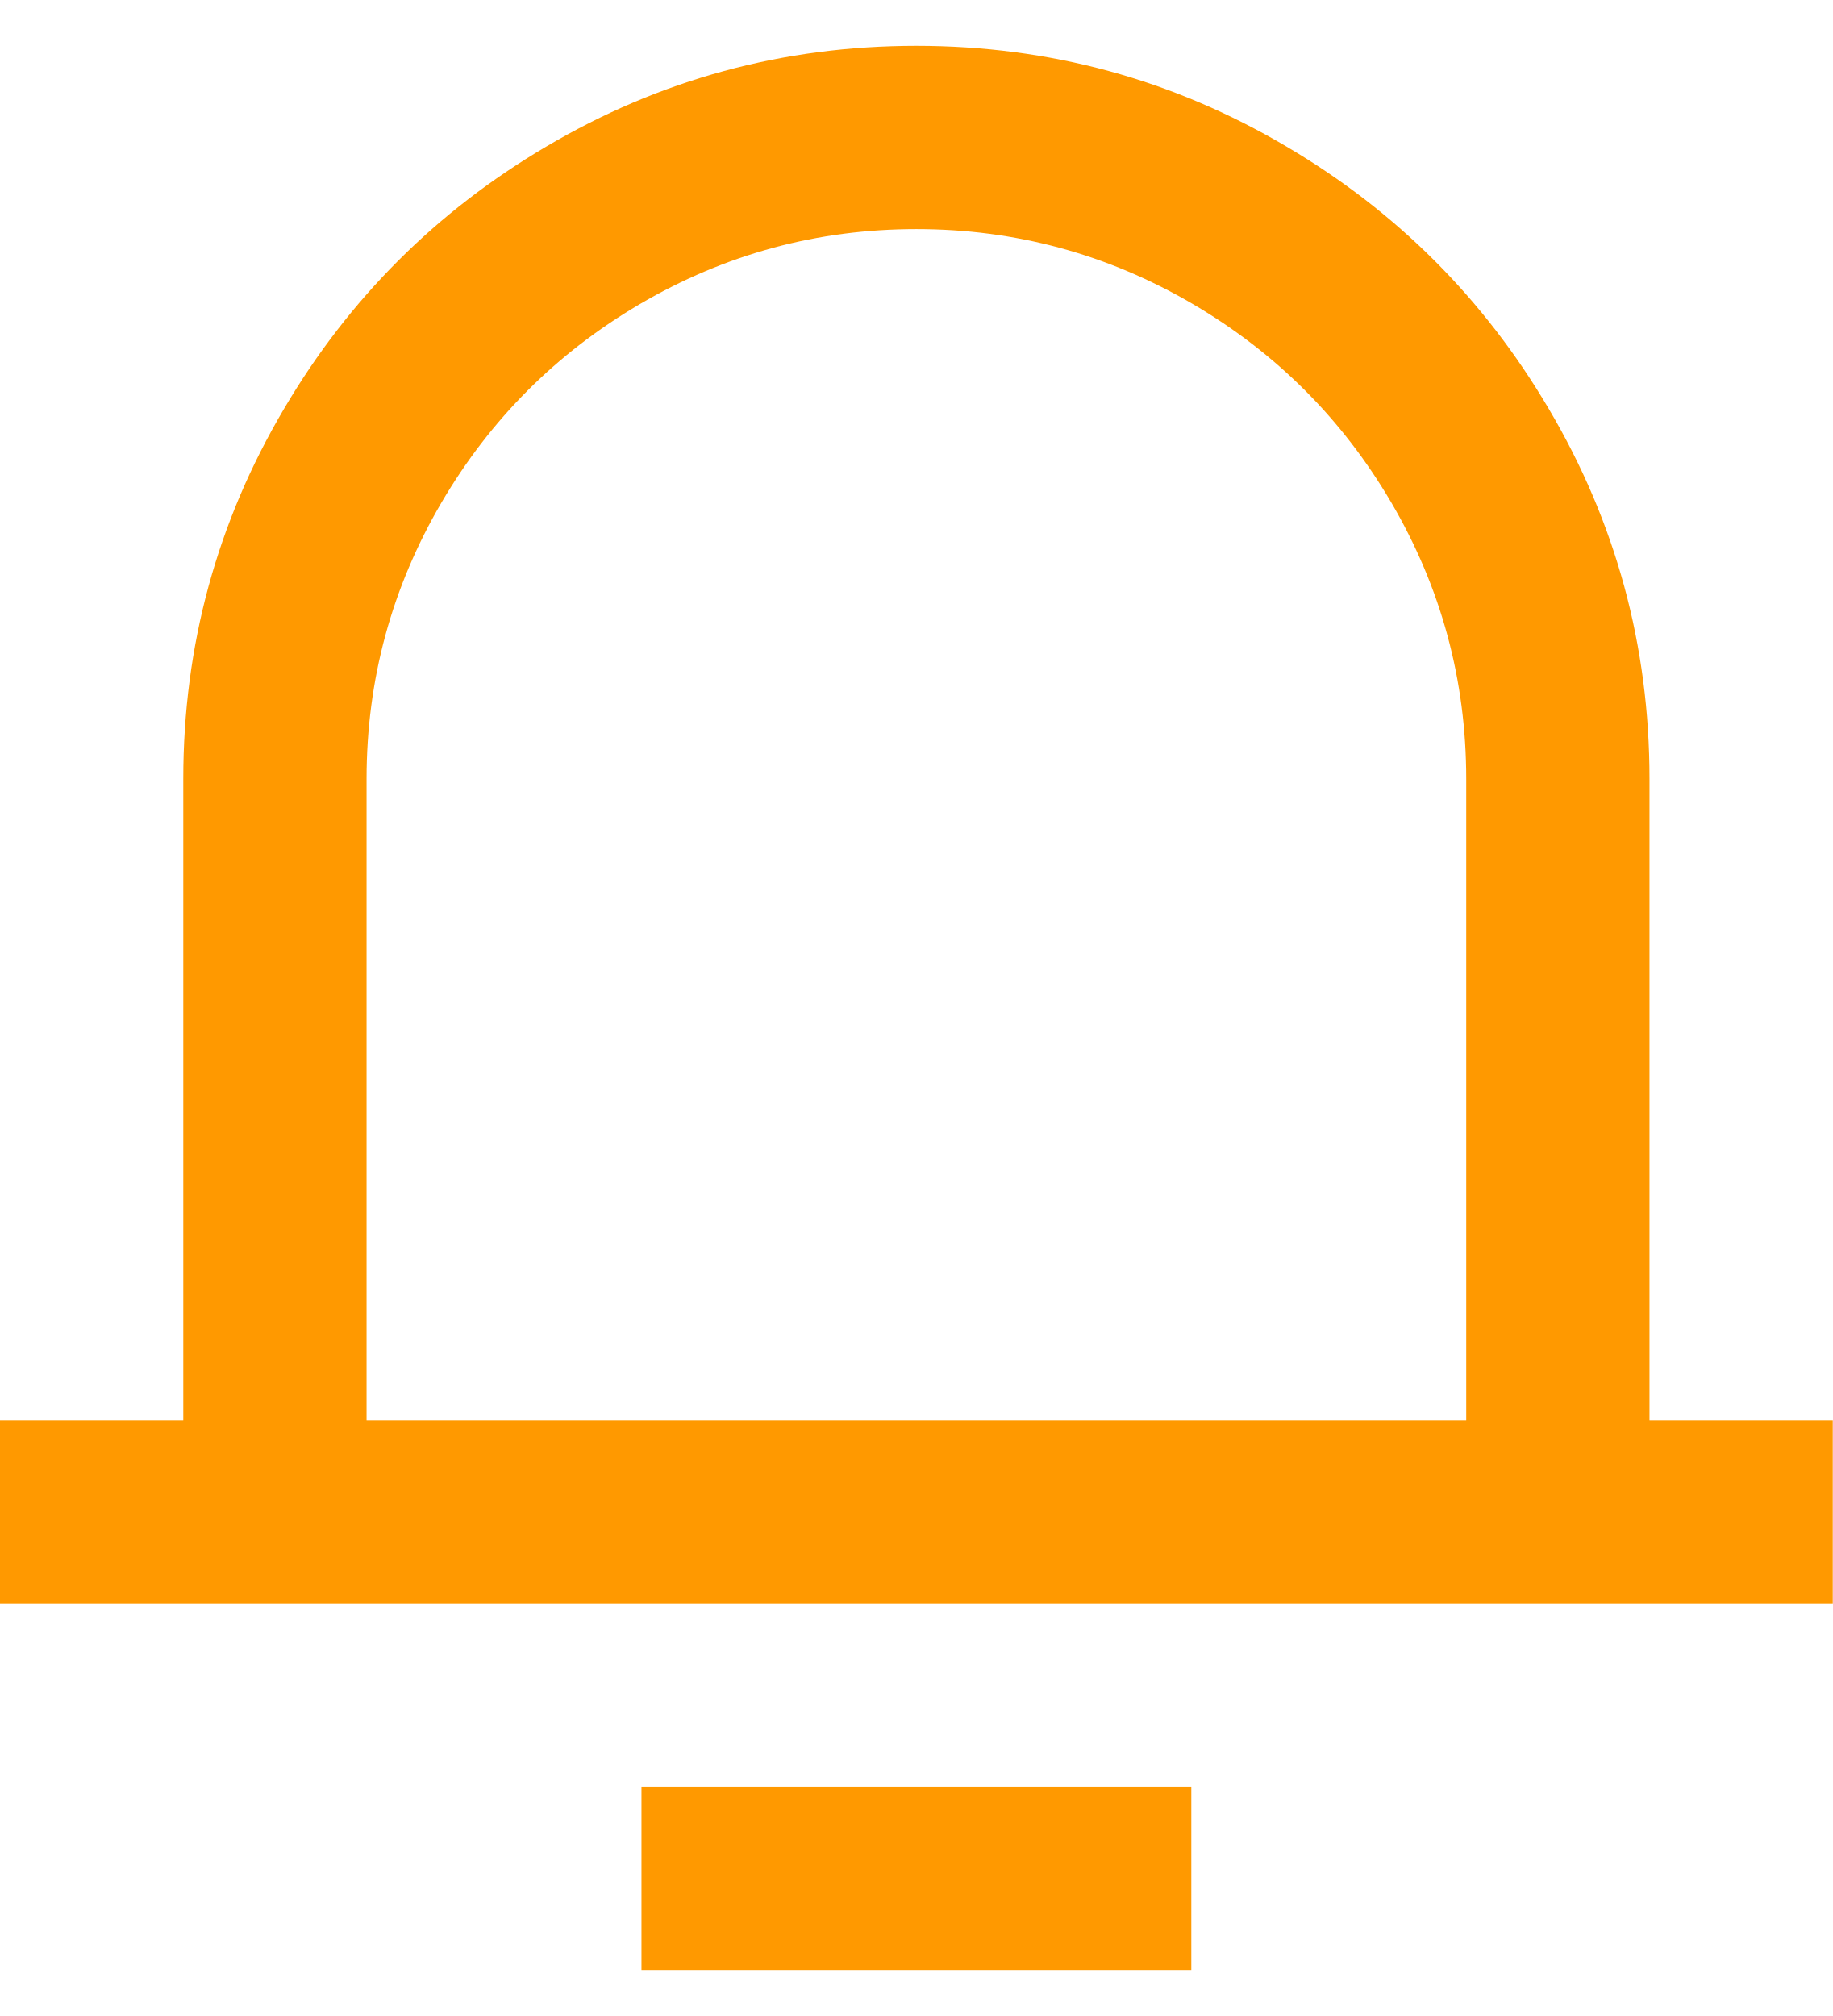
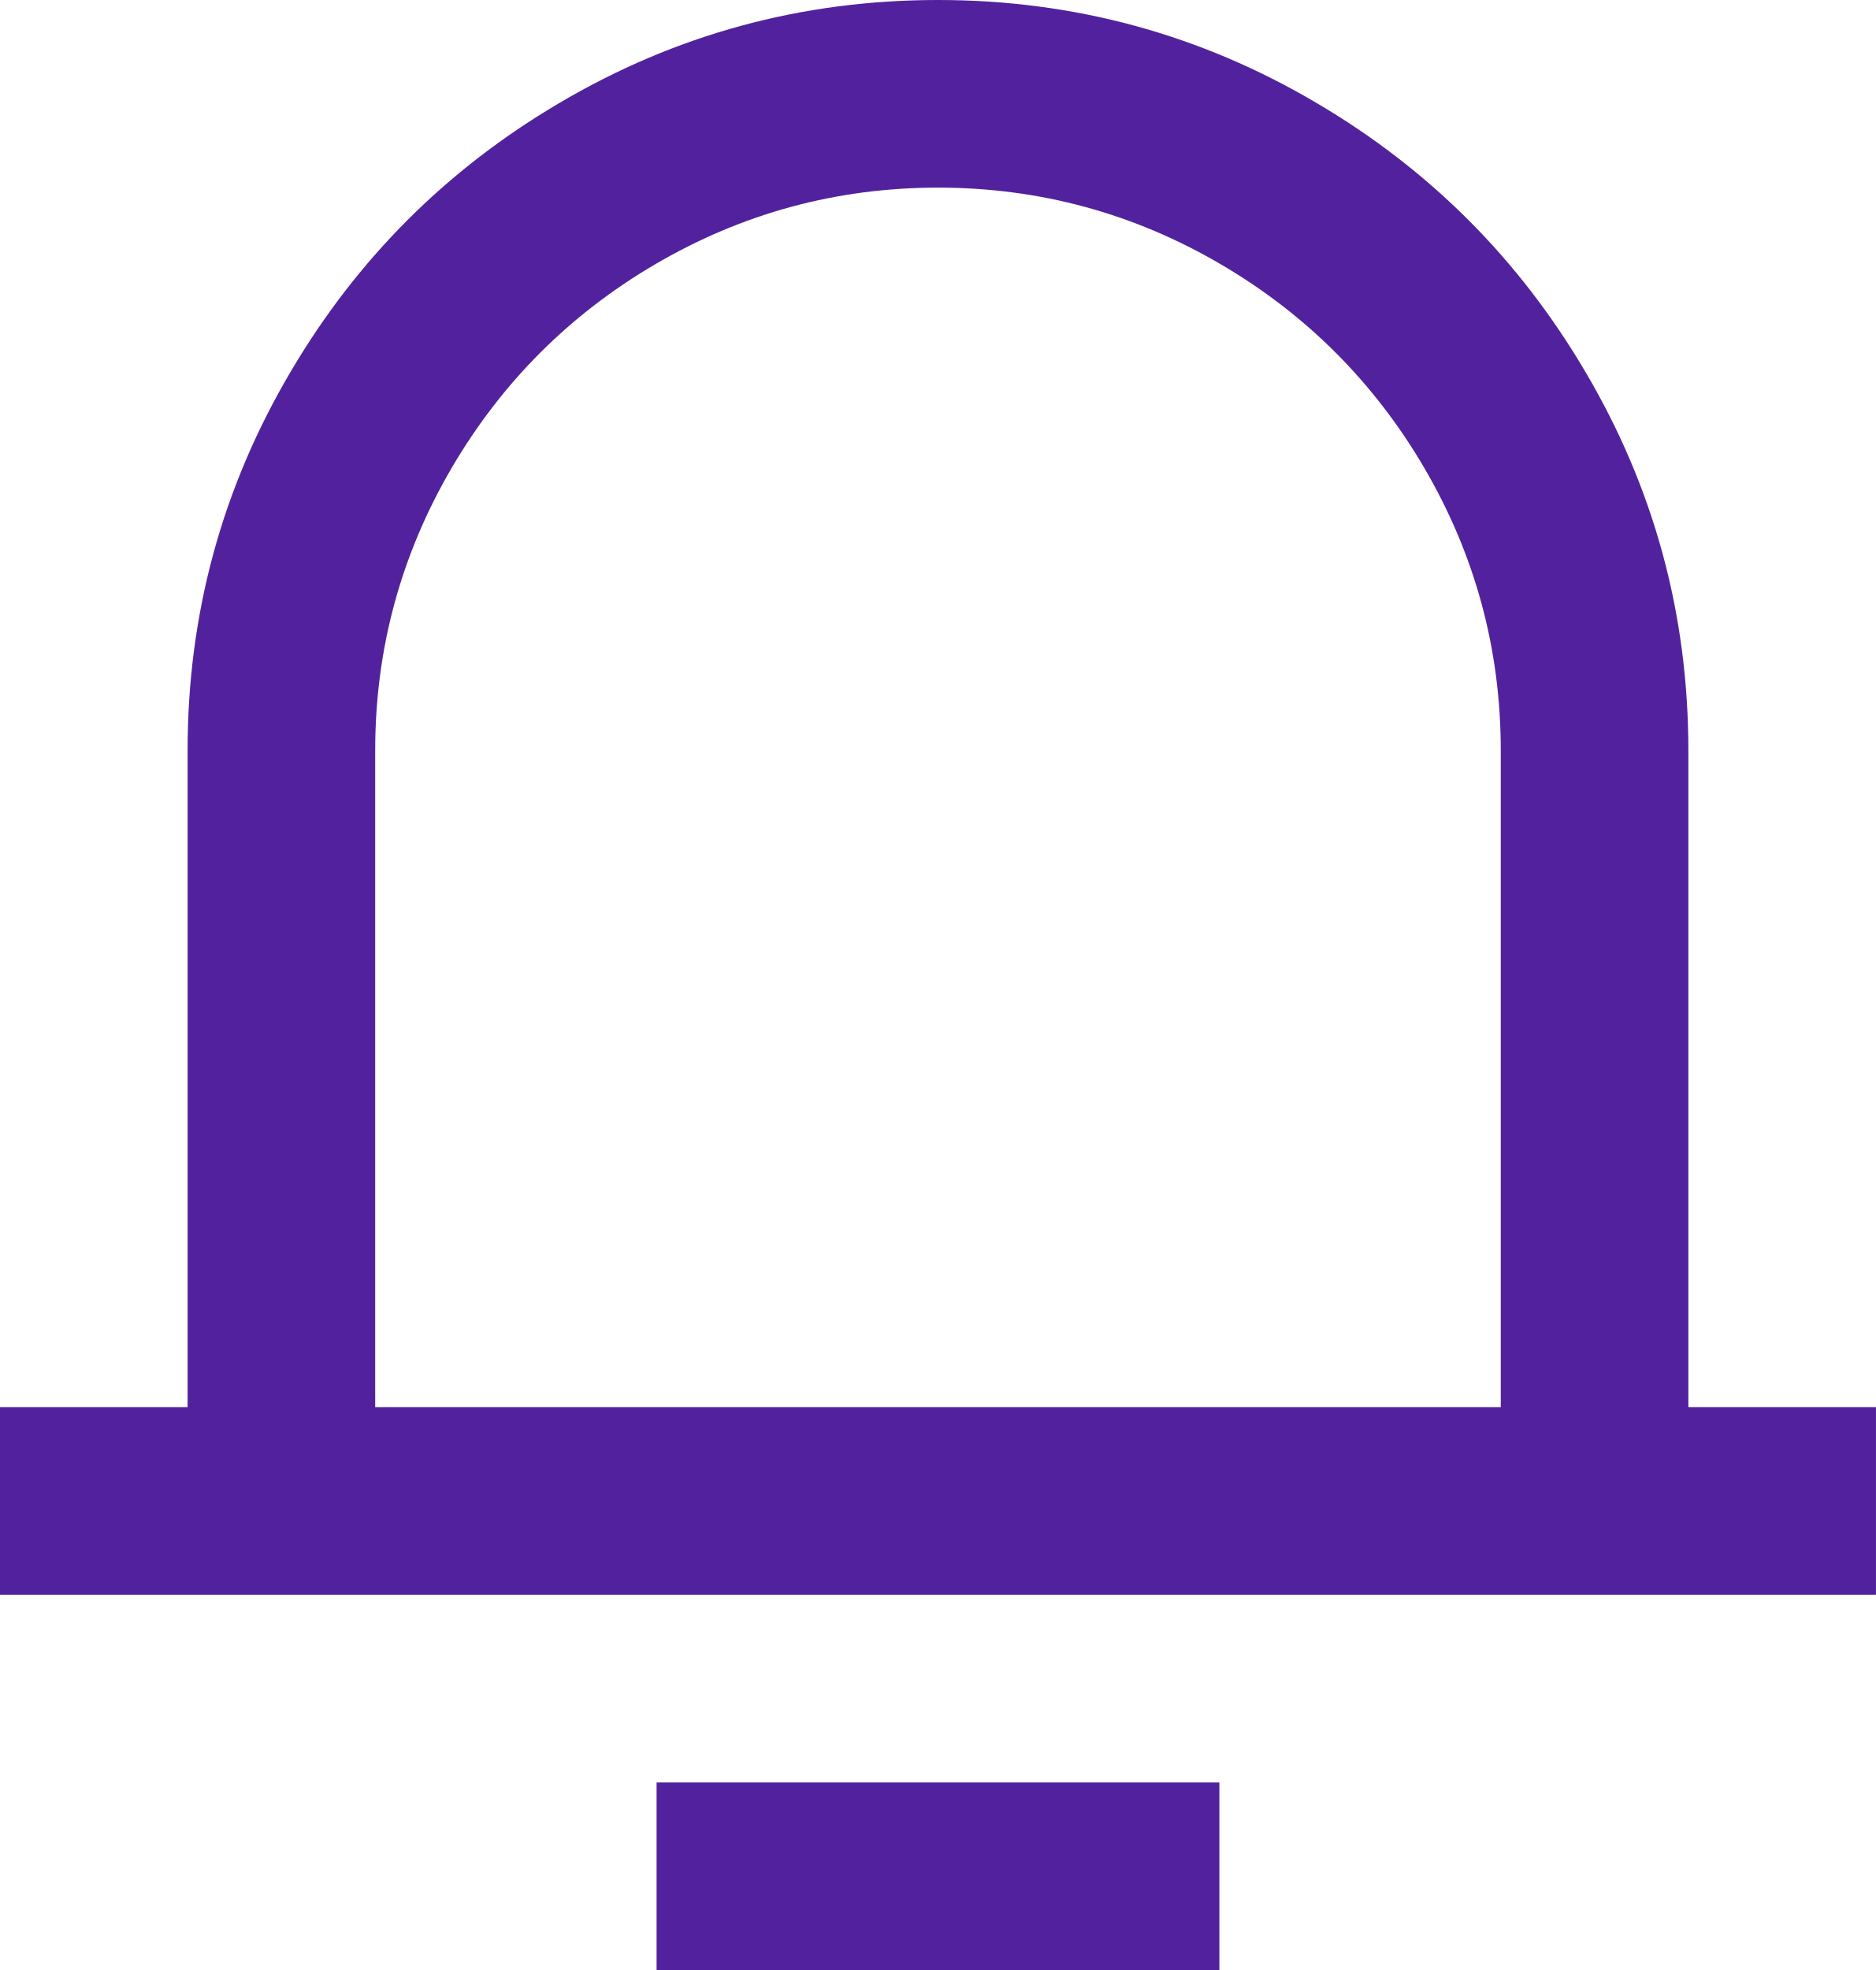
- <svg xmlns="http://www.w3.org/2000/svg" width="20" height="22" viewBox="0 0 20 22" fill="none">
-   <path d="M18 15.5H20V17.5H0V15.5H2V8.5C2 7.047 2.367 5.7 3.1 4.46C3.807 3.26 4.76 2.307 5.96 1.6C7.2 0.867 8.547 0.5 10 0.5C11.453 0.5 12.8 0.867 14.04 1.6C15.24 2.307 16.193 3.26 16.9 4.46C17.633 5.7 18 7.047 18 8.5V15.5ZM16 15.5V8.5C16 7.42 15.727 6.413 15.18 5.48C14.647 4.573 13.927 3.853 13.02 3.32C12.087 2.773 11.08 2.5 10 2.5C8.92 2.5 7.913 2.773 6.98 3.32C6.073 3.853 5.353 4.573 4.82 5.48C4.273 6.413 4 7.42 4 8.5V15.5H16ZM7 19.5H13V21.5H7V19.5Z" fill="#FF9900" />
+ <svg xmlns="http://www.w3.org/2000/svg" fill="none" height="21" viewBox="0 0 20 21" width="20">
+   <path d="M18 15H20V17H0V15H2V8C2 6.547 2.367 5.2 3.1 3.96C3.807 2.76 4.76 1.807 5.96 1.1C7.2 0.367 8.547 0 10 0C11.453 0 12.8 0.367 14.04 1.1C15.24 1.807 16.193 2.76 16.9 3.96C17.633 5.2 18 6.547 18 8V15ZM16 15V8C16 6.92 15.727 5.913 15.18 4.98C14.647 4.073 13.927 3.353 13.02 2.82C12.087 2.273 11.08 2 10 2C8.92 2 7.913 2.273 6.98 2.82C6.073 3.353 5.353 4.073 4.82 4.98C4.273 5.913 4 6.92 4 8V15H16ZM7 19H13V21H7V19Z" fill="#52229E" />
</svg>
